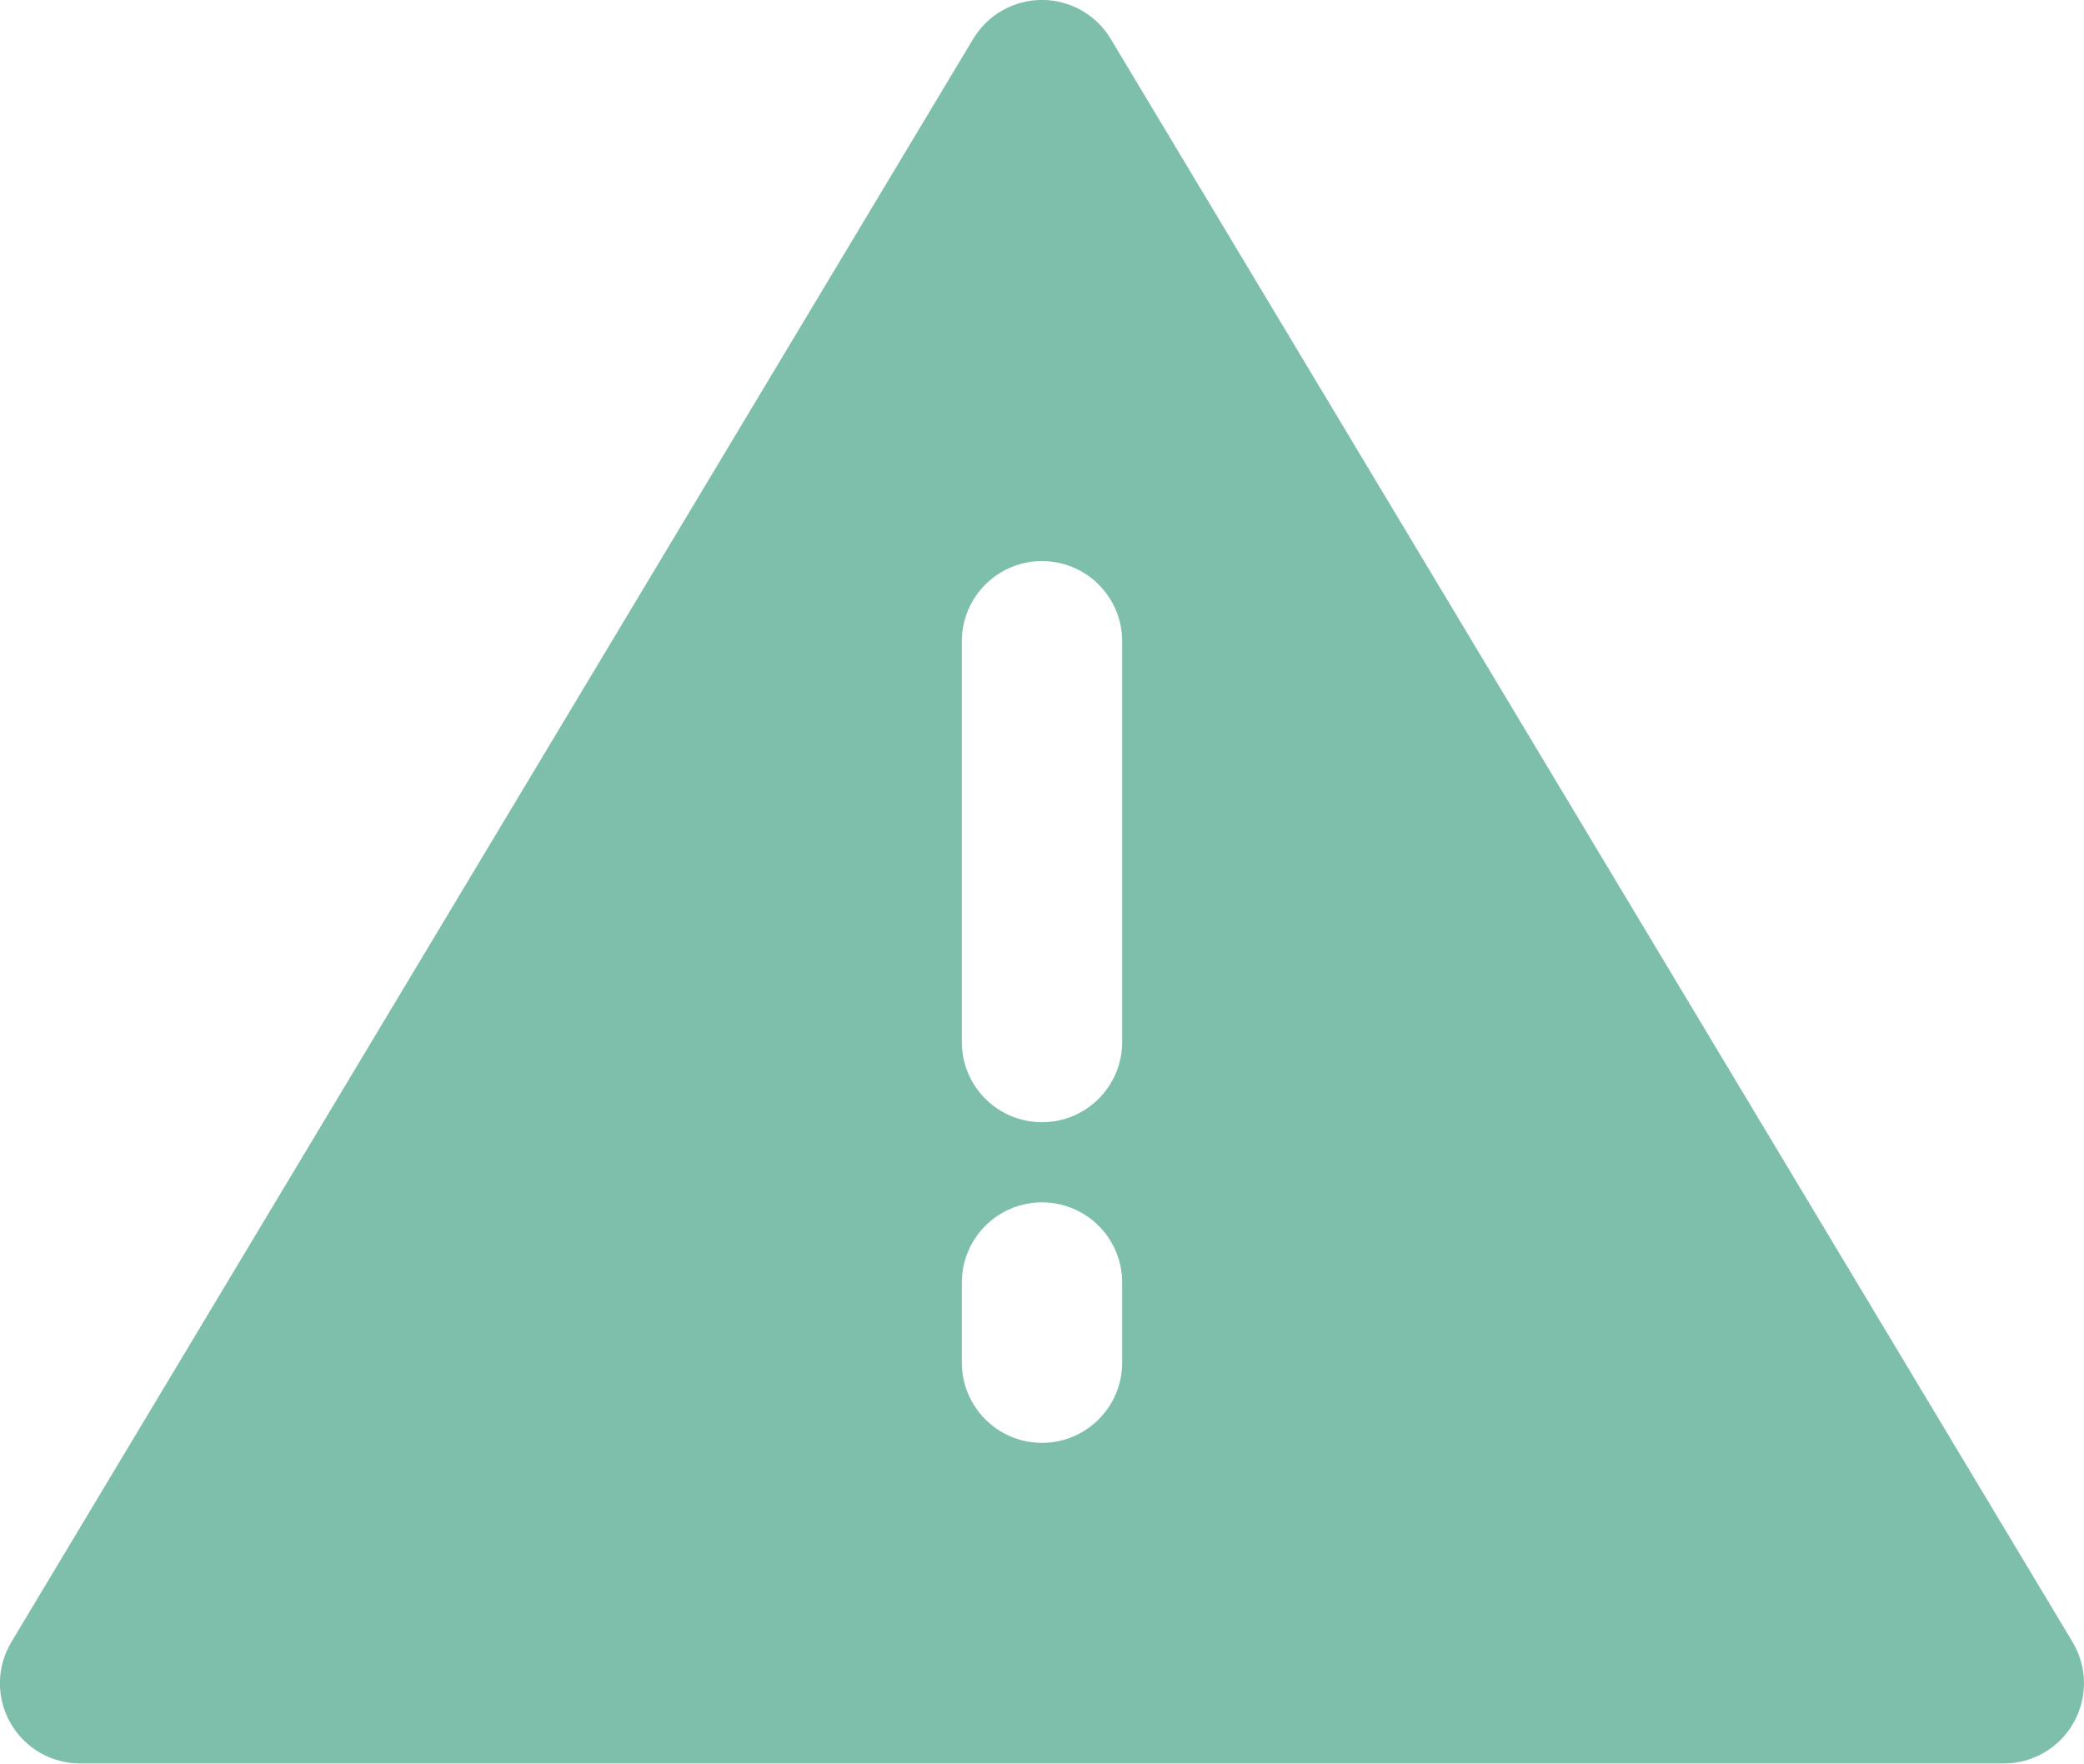
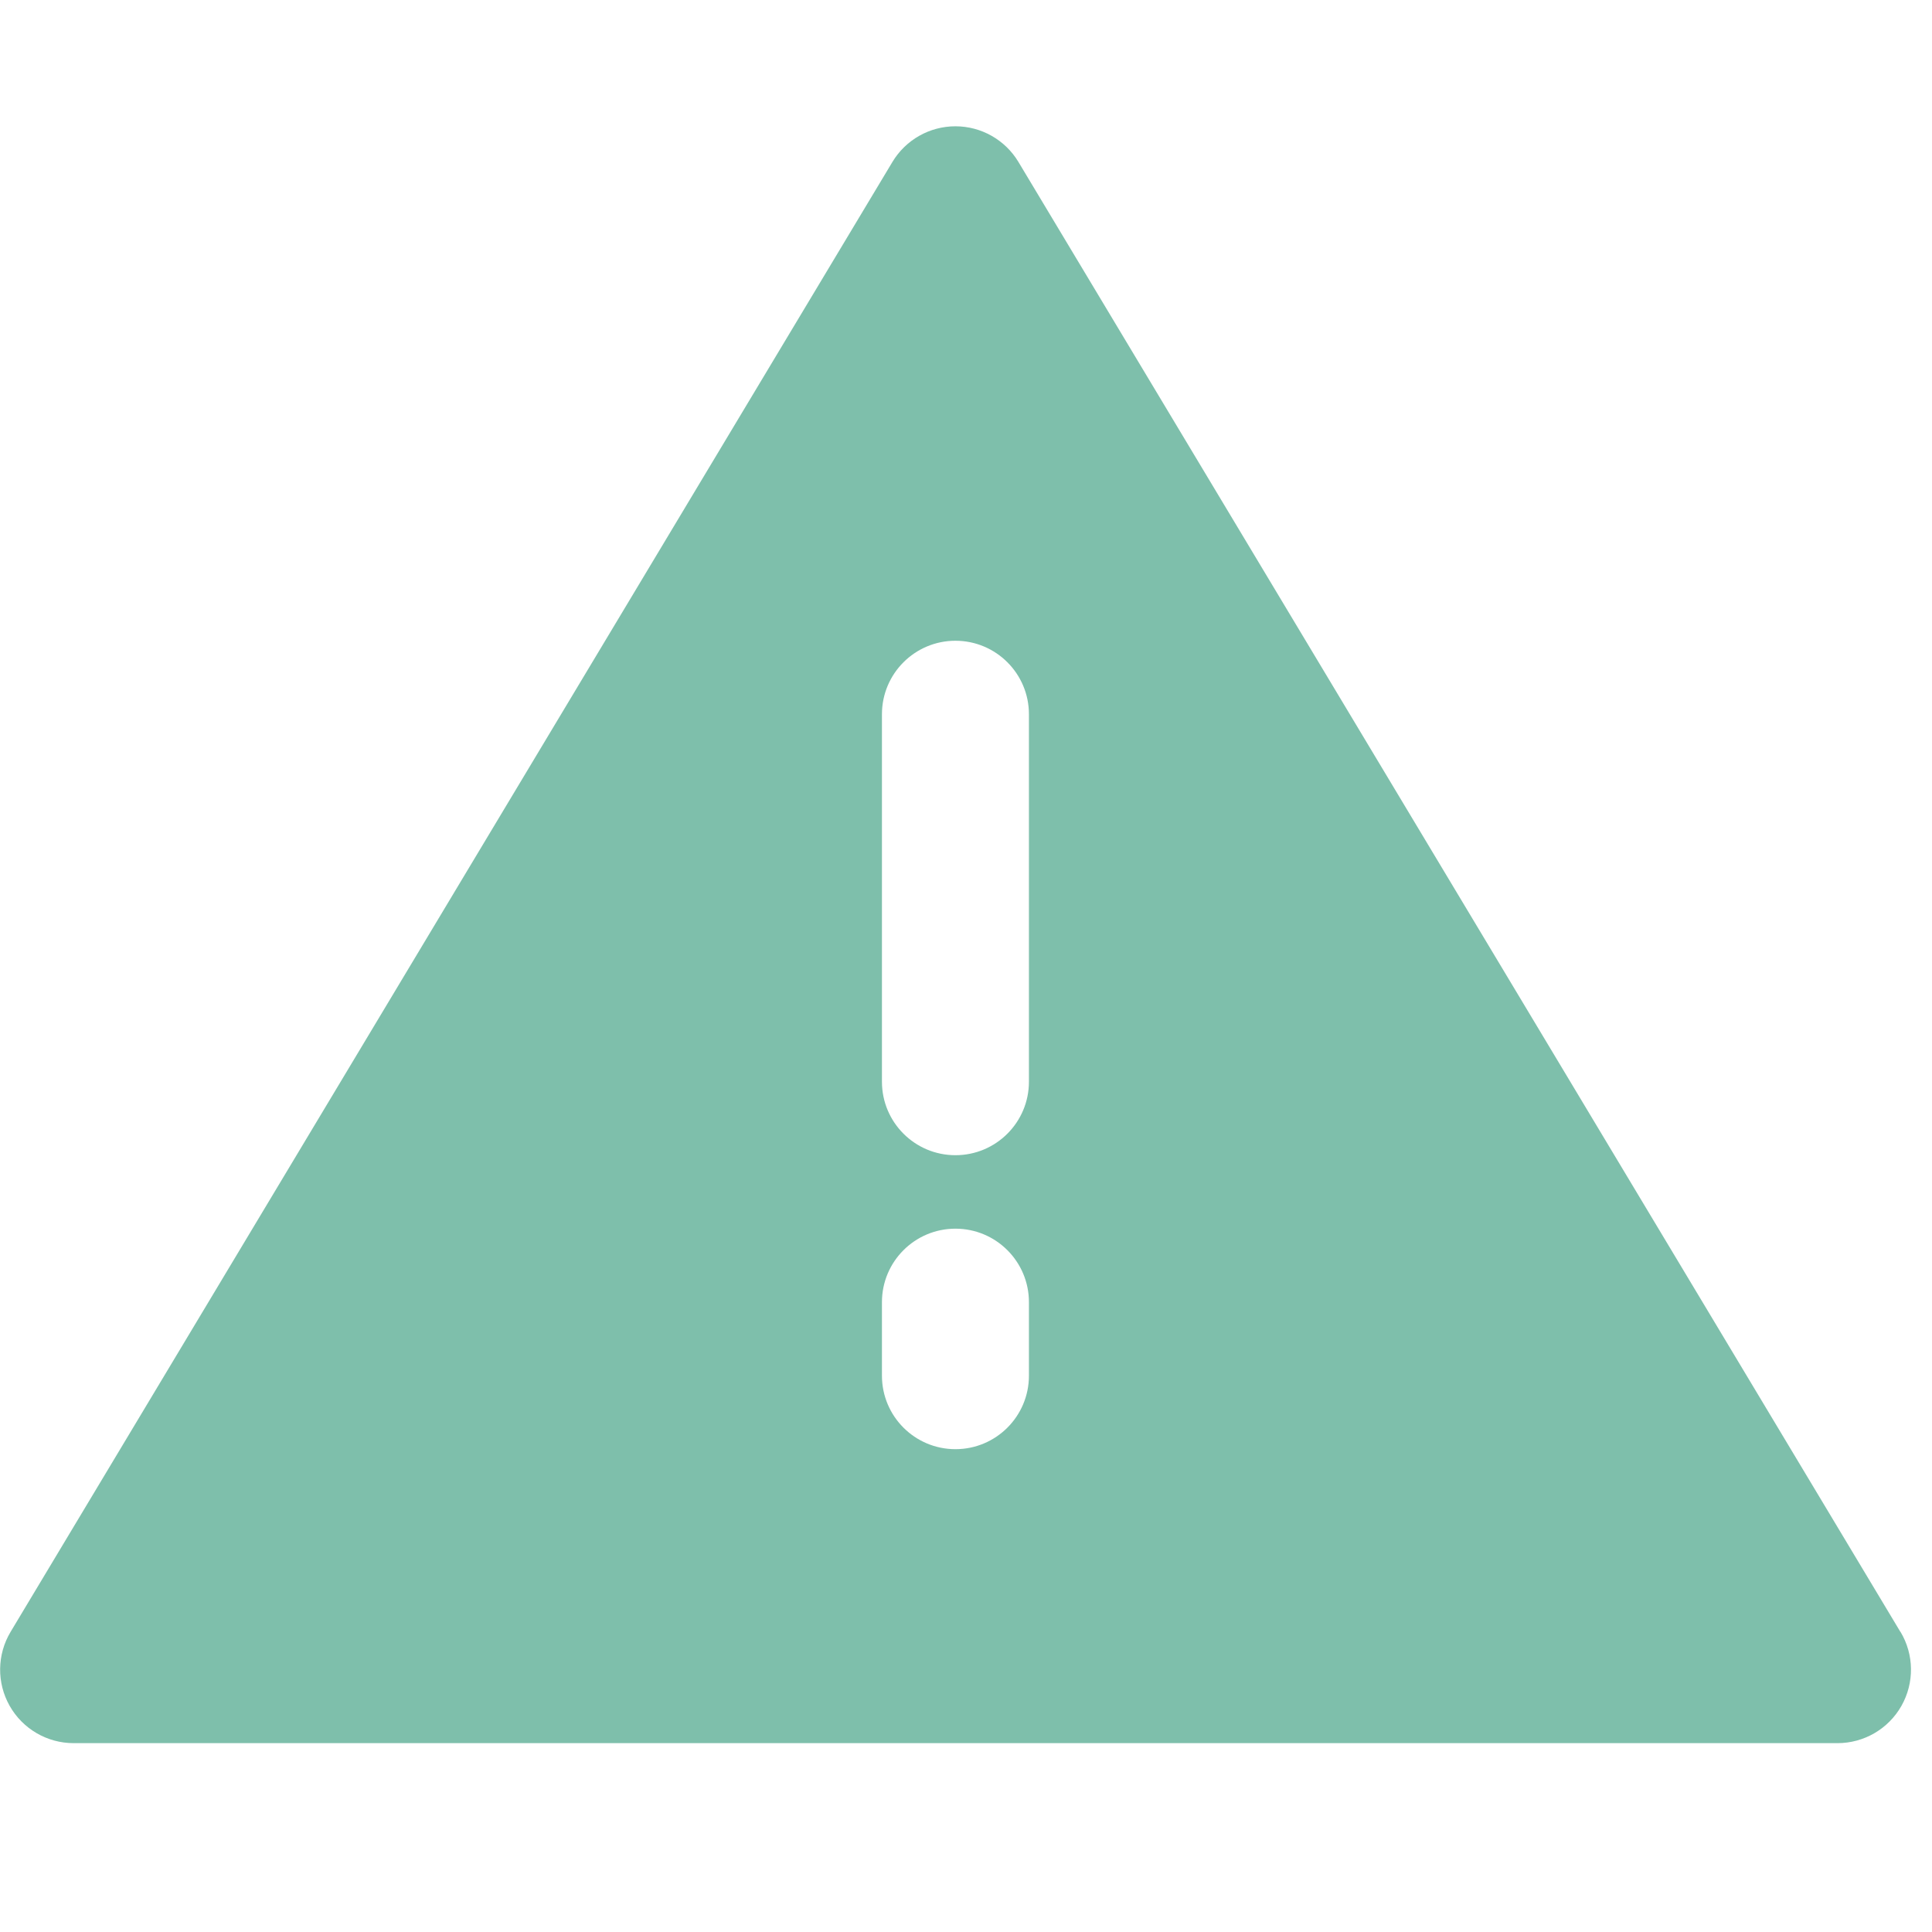
- <svg xmlns="http://www.w3.org/2000/svg" width="78.793" height="66.67" viewBox="0 0 78.793 66.67">
-   <defs>
-     <style>.a{fill:#7ebfab;}</style>
-   </defs>
-   <g transform="translate(-791.289 -61.107)">
-     <path class="a" d="M869.65,123.188l-36.366-60.61a3.031,3.031,0,0,0-5.2,0l-36.366,60.61a3.03,3.03,0,0,0,2.6,4.589h72.732a3.031,3.031,0,0,0,2.6-4.589Zm-35.934-10.563a3.03,3.03,0,0,1-6.061,0v-3.031a3.03,3.03,0,0,1,6.061,0Zm0-12.122a3.03,3.03,0,0,1-6.061,0V85.35a3.03,3.03,0,0,1,6.061,0Z" />
+ <svg xmlns="http://www.w3.org/2000/svg" width="75" height="75" viewBox="0 0 75 75">
+   <g id="Group_2847" data-name="Group 2847" transform="translate(-683 -5409)">
+     <rect id="Rectangle_545" data-name="Rectangle 545" width="75" height="75" transform="translate(683 5409)" fill="none" />
+     <g id="Group_2624" data-name="Group 2624" transform="translate(-108.289 5352.796)">
+       <path id="Path_2478" data-name="Path 2478" d="M865.062,119.553,830.825,62.492a2.853,2.853,0,0,0-4.893,0L791.7,119.553a2.853,2.853,0,0,0,2.446,4.32h68.474a2.853,2.853,0,0,0,2.447-4.32Zm-33.83-9.945a2.853,2.853,0,0,1-5.706,0v-2.854a2.853,2.853,0,0,1,5.706,0Zm0-11.412a2.853,2.853,0,0,1-5.706,0V83.931a2.853,2.853,0,0,1,5.706,0Z" transform="translate(0 0)" fill="#7ebfab" />
+     </g>
  </g>
</svg>
